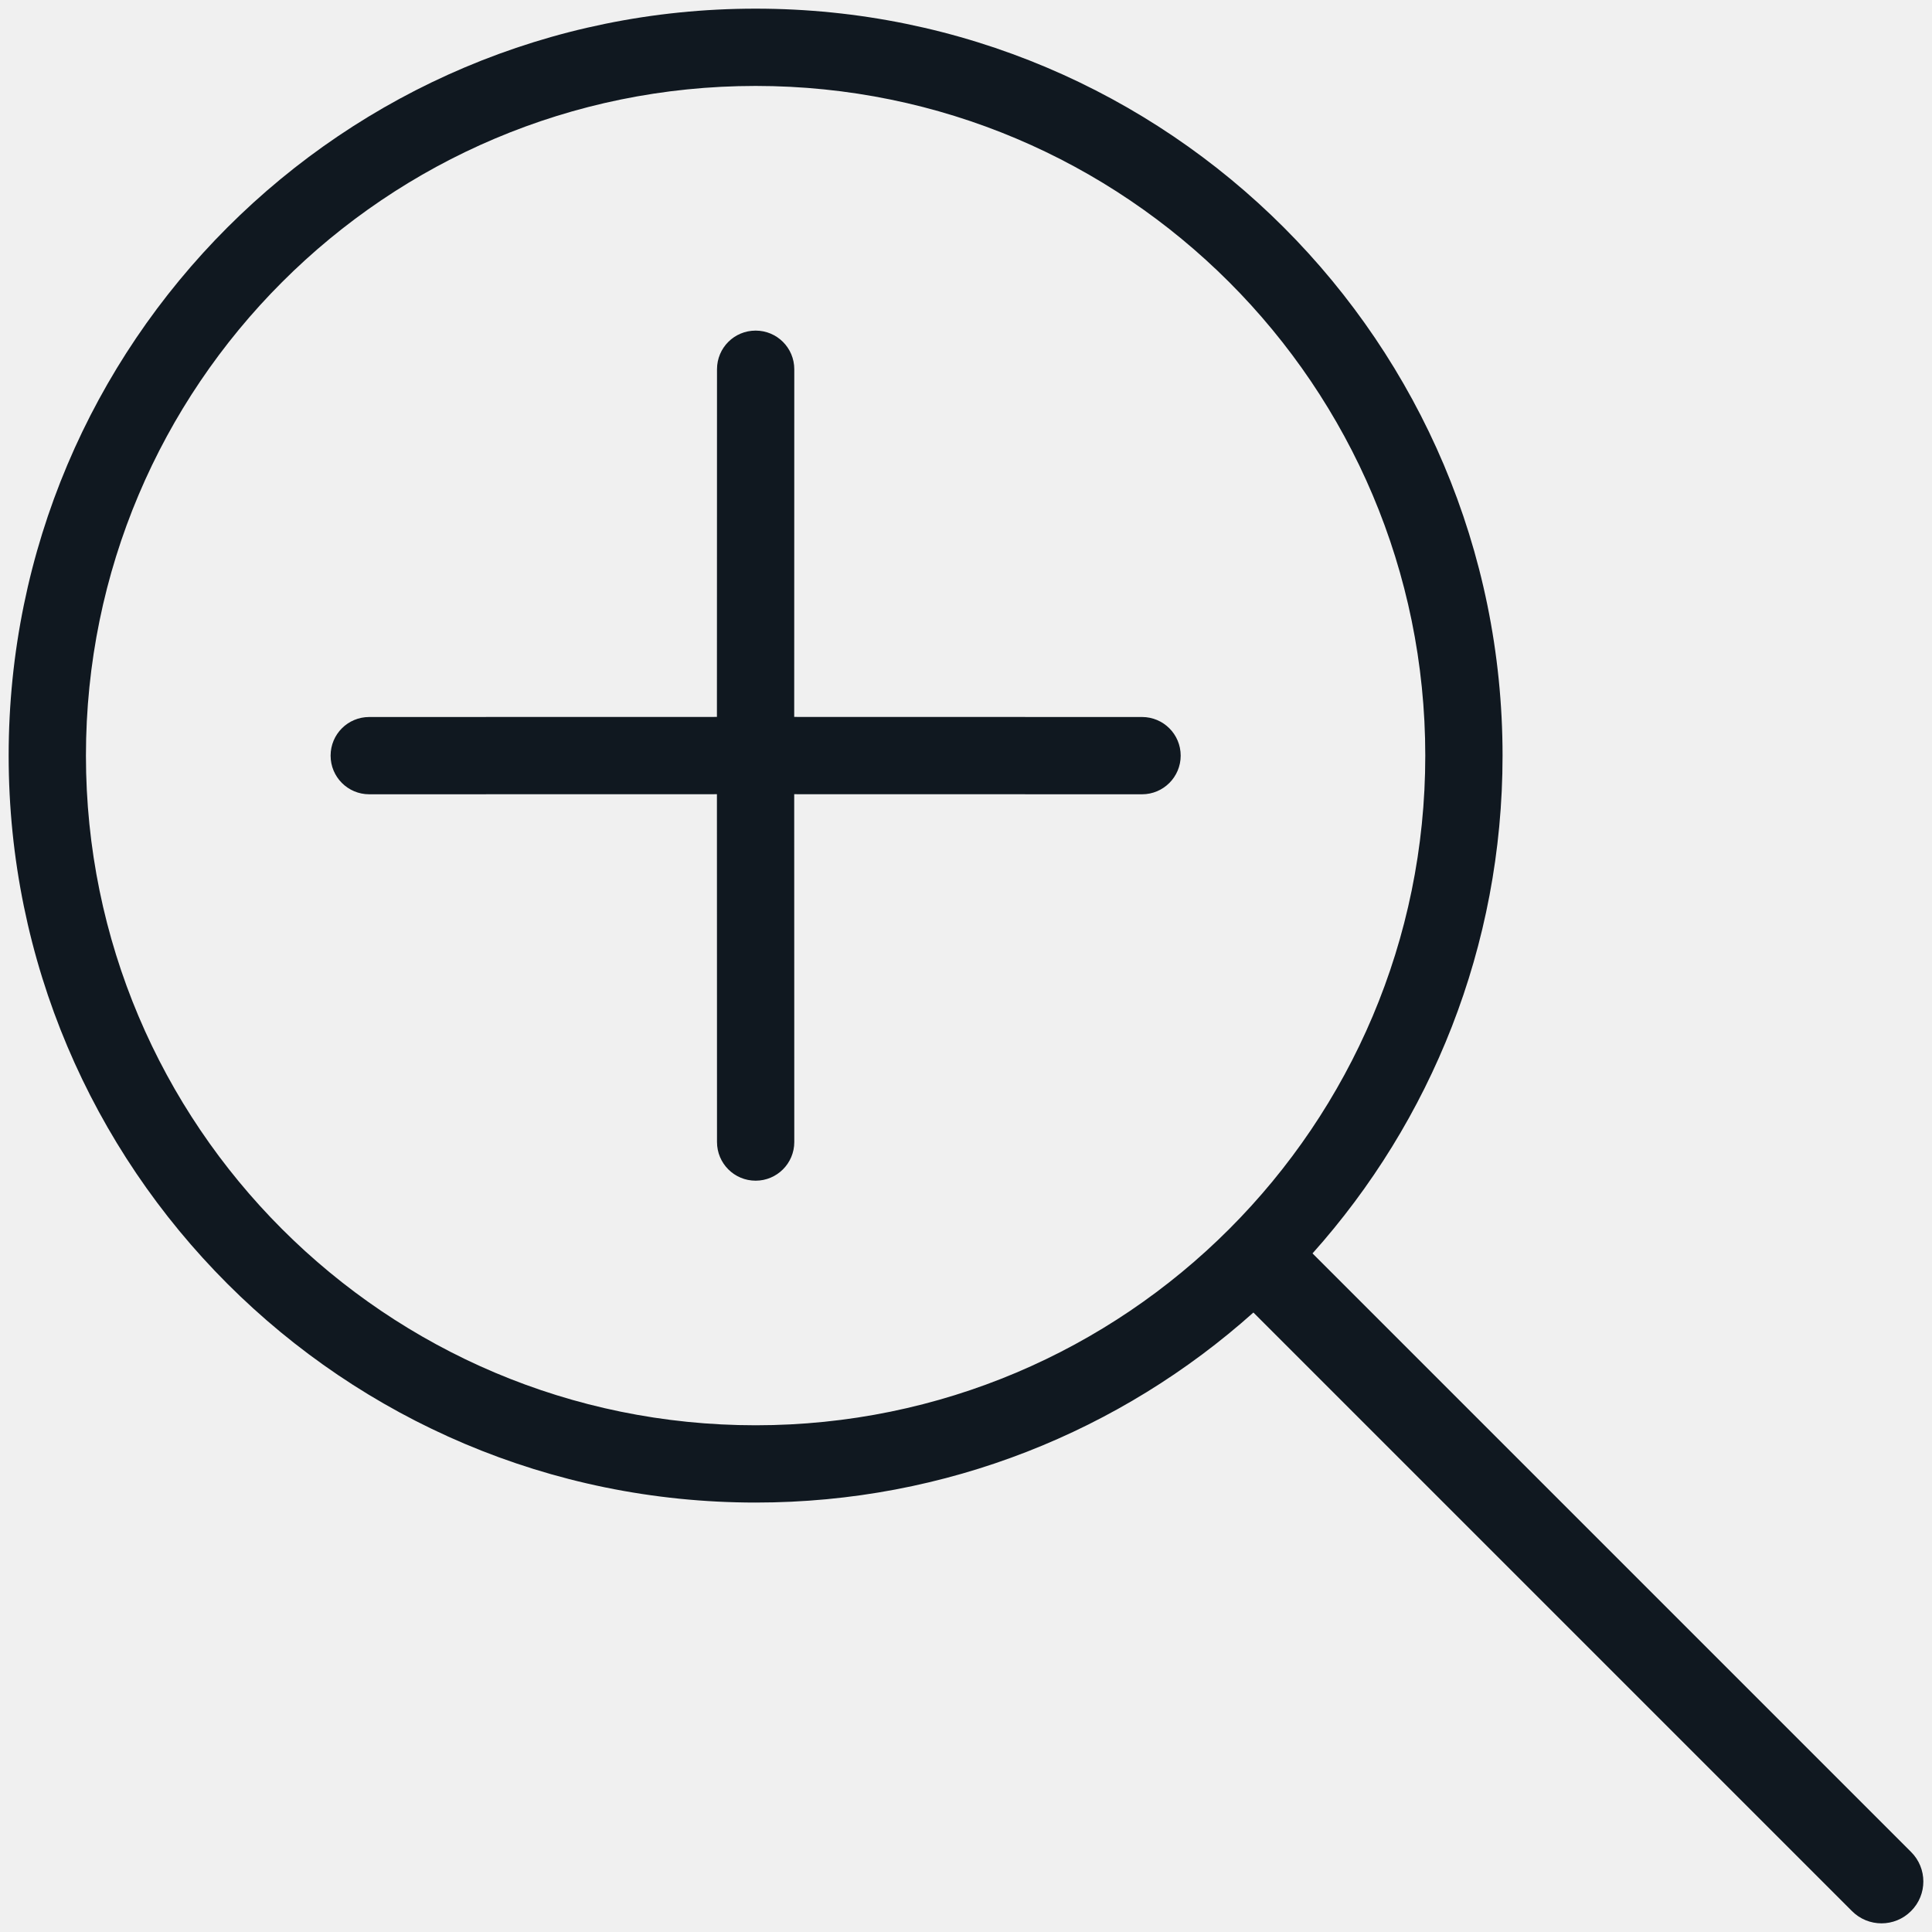
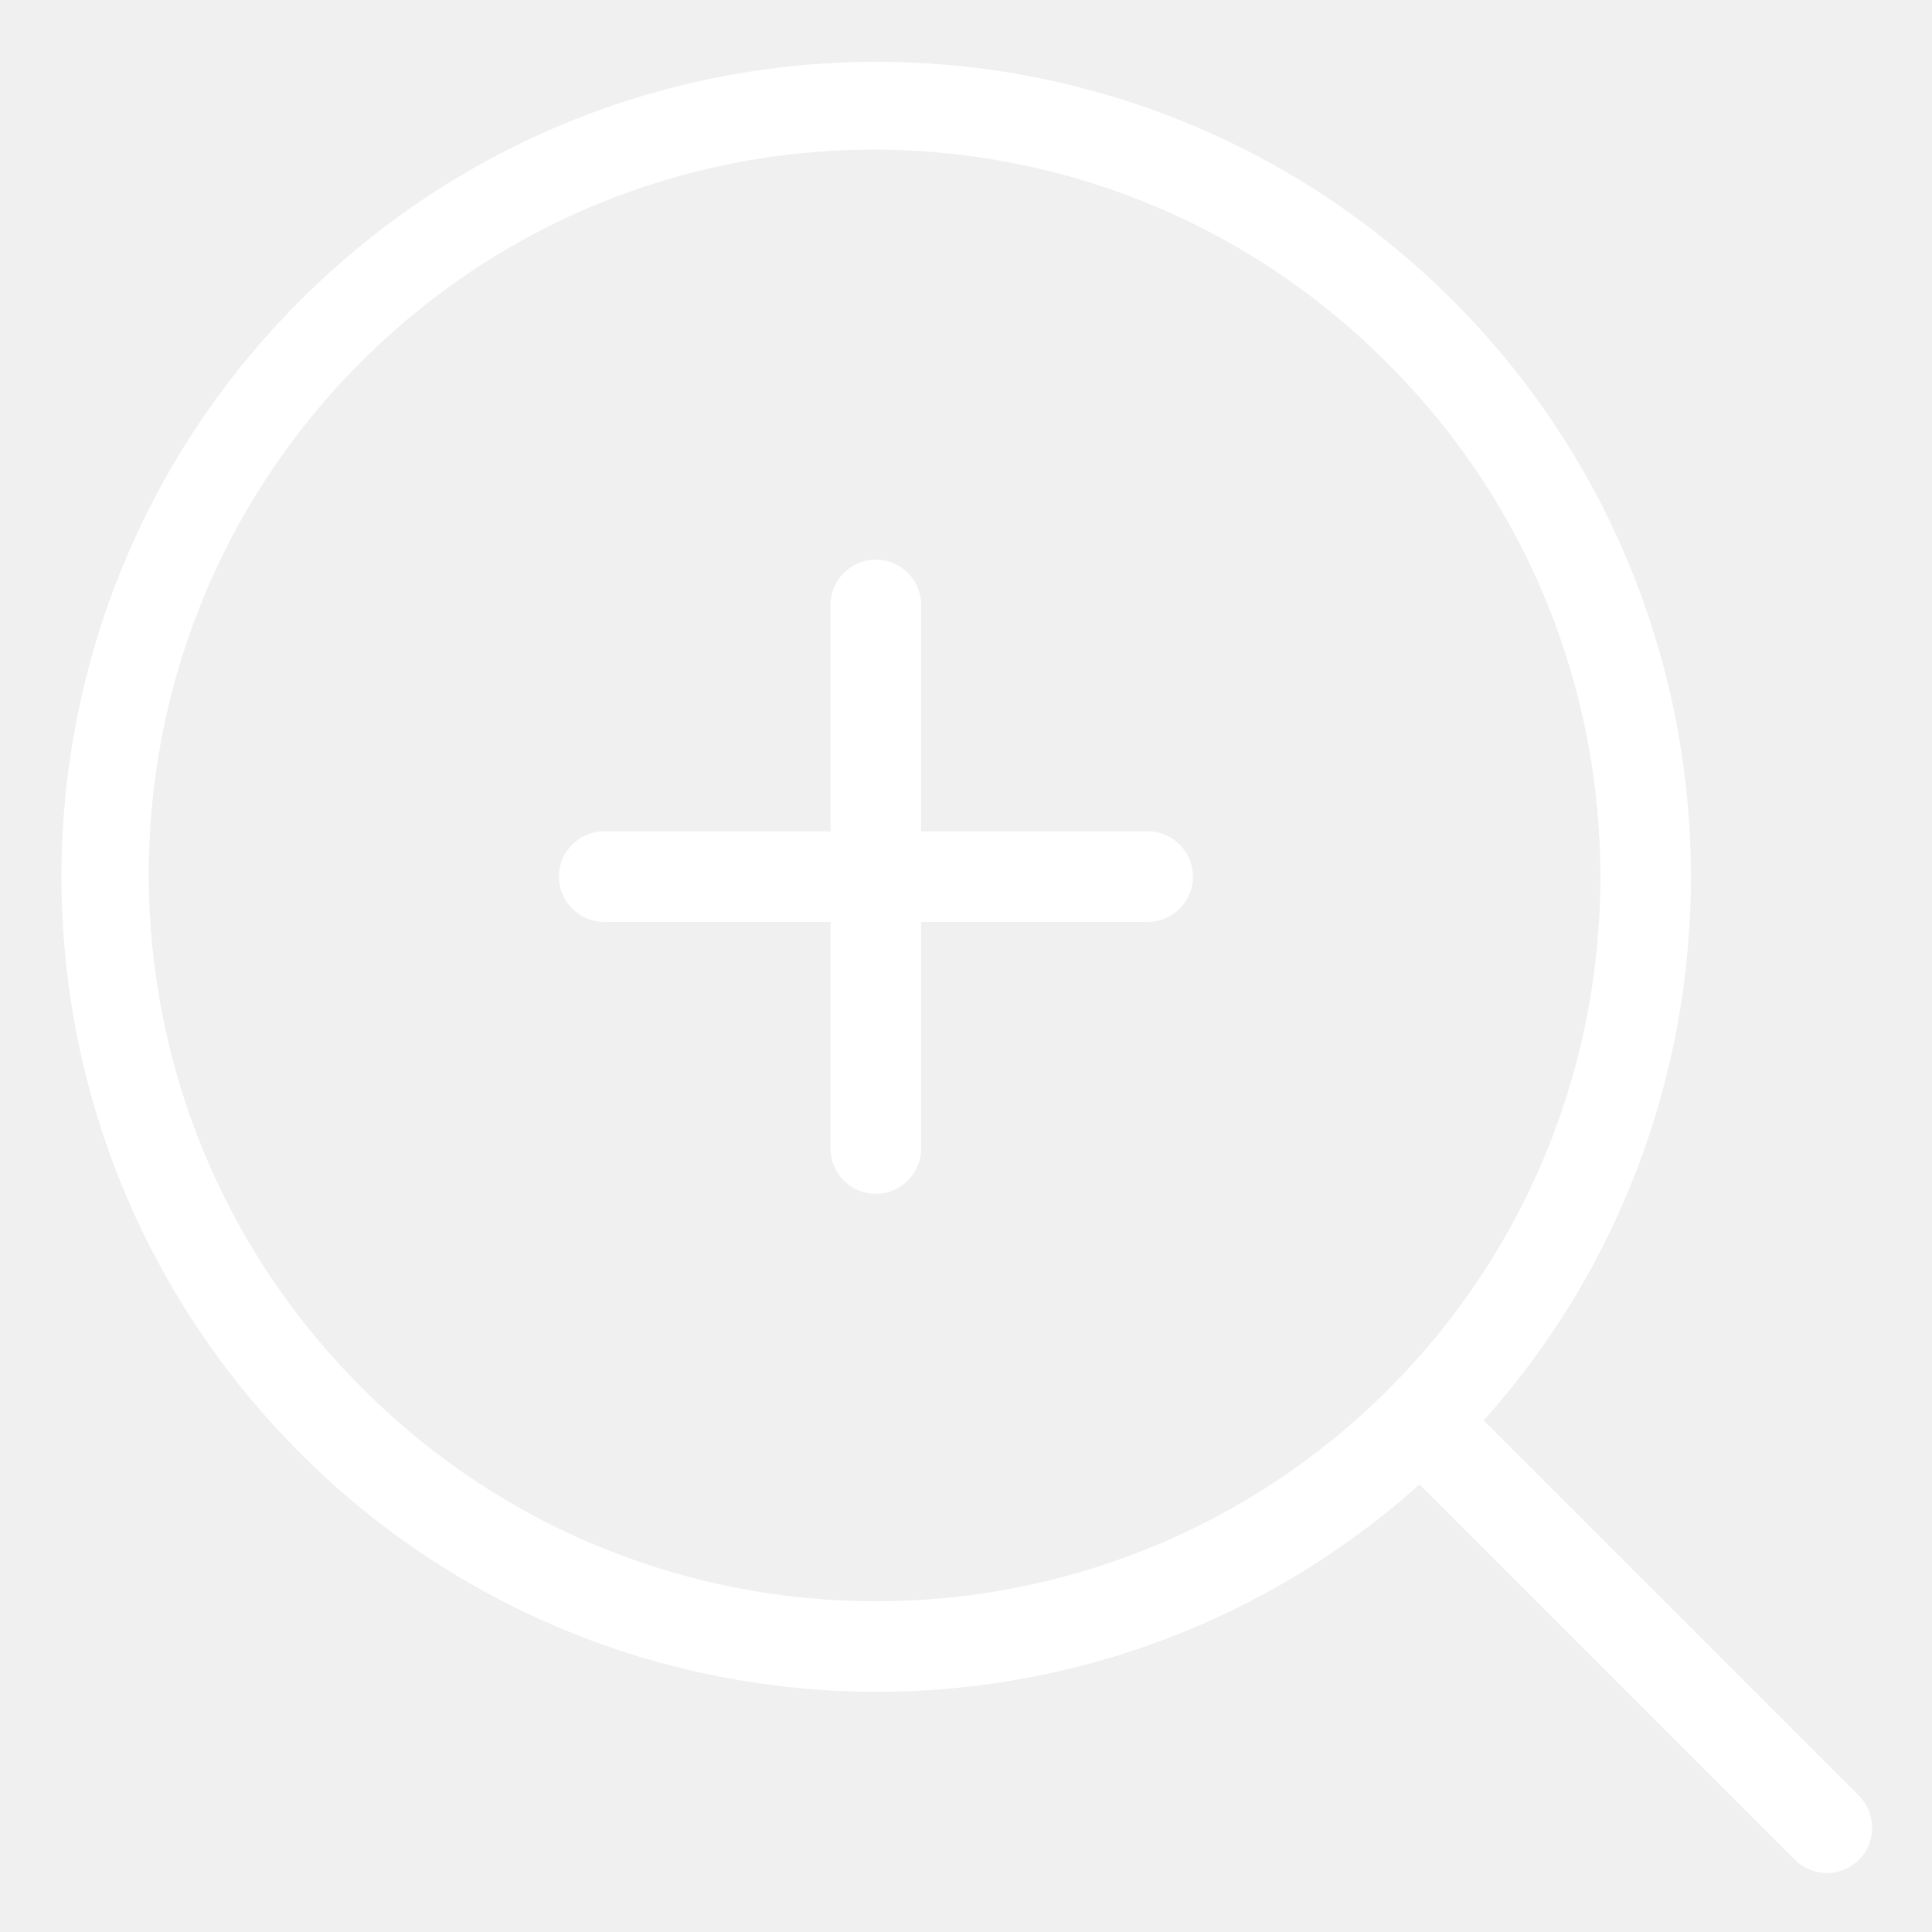
- <svg xmlns="http://www.w3.org/2000/svg" width="25px" height="25px" viewBox="0 0 25 25" version="1.1">
-   <g id="Icons-/-Loop" stroke="none" stroke-width="1" fill="none" fill-rule="evenodd">
-     <g id="Group" fill="#101820" fill-rule="nonzero">
-       <path d="M9.778,0.112 C15.116,0.112 19.443,4.439 19.443,9.778 C19.443,12.252 18.513,14.509 16.984,16.219 L24.729,23.964 C24.941,24.175 24.941,24.518 24.729,24.729 C24.518,24.941 24.175,24.941 23.964,24.729 L16.219,16.984 C14.509,18.513 12.252,19.443 9.778,19.443 C4.439,19.443 0.112,15.116 0.112,9.778 C0.112,4.439 4.439,0.112 9.778,0.112 Z M9.778,1.112 C4.992,1.112 1.112,4.992 1.112,9.778 C1.112,14.563 4.992,18.443 9.778,18.443 C14.563,18.443 18.443,14.563 18.443,9.778 C18.443,4.992 14.563,1.112 9.778,1.112 Z M9.778,4.278 C10.054,4.278 10.278,4.501 10.278,4.778 L10.277,9.277 L14.778,9.278 C15.054,9.278 15.278,9.501 15.278,9.778 C15.278,10.054 15.054,10.278 14.778,10.278 L10.277,10.277 L10.278,14.778 C10.278,15.054 10.054,15.278 9.778,15.278 C9.501,15.278 9.278,15.054 9.278,14.778 L9.277,10.277 L4.778,10.278 C4.501,10.278 4.278,10.054 4.278,9.778 C4.278,9.501 4.501,9.278 4.778,9.278 L9.277,9.277 L9.278,4.778 C9.278,4.501 9.501,4.278 9.778,4.278 Z" id="Combined-Shape" />
-     </g>
-   </g>
+ <svg xmlns="http://www.w3.org/2000/svg" width="28" height="28" viewBox="0 0 28 28" fill="none">
+   <path d="M21.502 20.586C25.652 15.952 25.503 8.803 21.051 4.351C16.497 -0.198 9.14 -0.264 4.505 4.203C-0.129 8.67 -0.334 16.025 4.045 20.743C8.424 25.46 15.774 25.804 20.573 21.514L26.014 26.955C26.271 27.21 26.685 27.209 26.941 26.953C27.196 26.698 27.197 26.284 26.943 26.027L21.502 20.586ZM5.267 20.135C1.146 16.052 1.115 9.401 5.198 5.28C9.281 1.158 15.932 1.127 20.053 5.21L20.122 5.28C24.218 9.375 24.218 16.039 20.122 20.135C16.026 24.231 9.362 24.23 5.267 20.135Z" fill="white" />
+   <path d="M16.633 12.048H13.35V8.768C13.35 8.405 13.056 8.111 12.693 8.111C12.331 8.111 12.037 8.405 12.037 8.768V12.048H8.756C8.394 12.048 8.1 12.343 8.1 12.705C8.1 13.068 8.394 13.361 8.756 13.361H12.037V16.645C12.037 17.008 12.331 17.302 12.693 17.302C13.056 17.302 13.35 17.008 13.35 16.645V13.361H16.633C16.996 13.361 17.29 13.068 17.29 12.705C17.29 12.343 16.996 12.048 16.633 12.048Z" fill="white" />
</svg>
